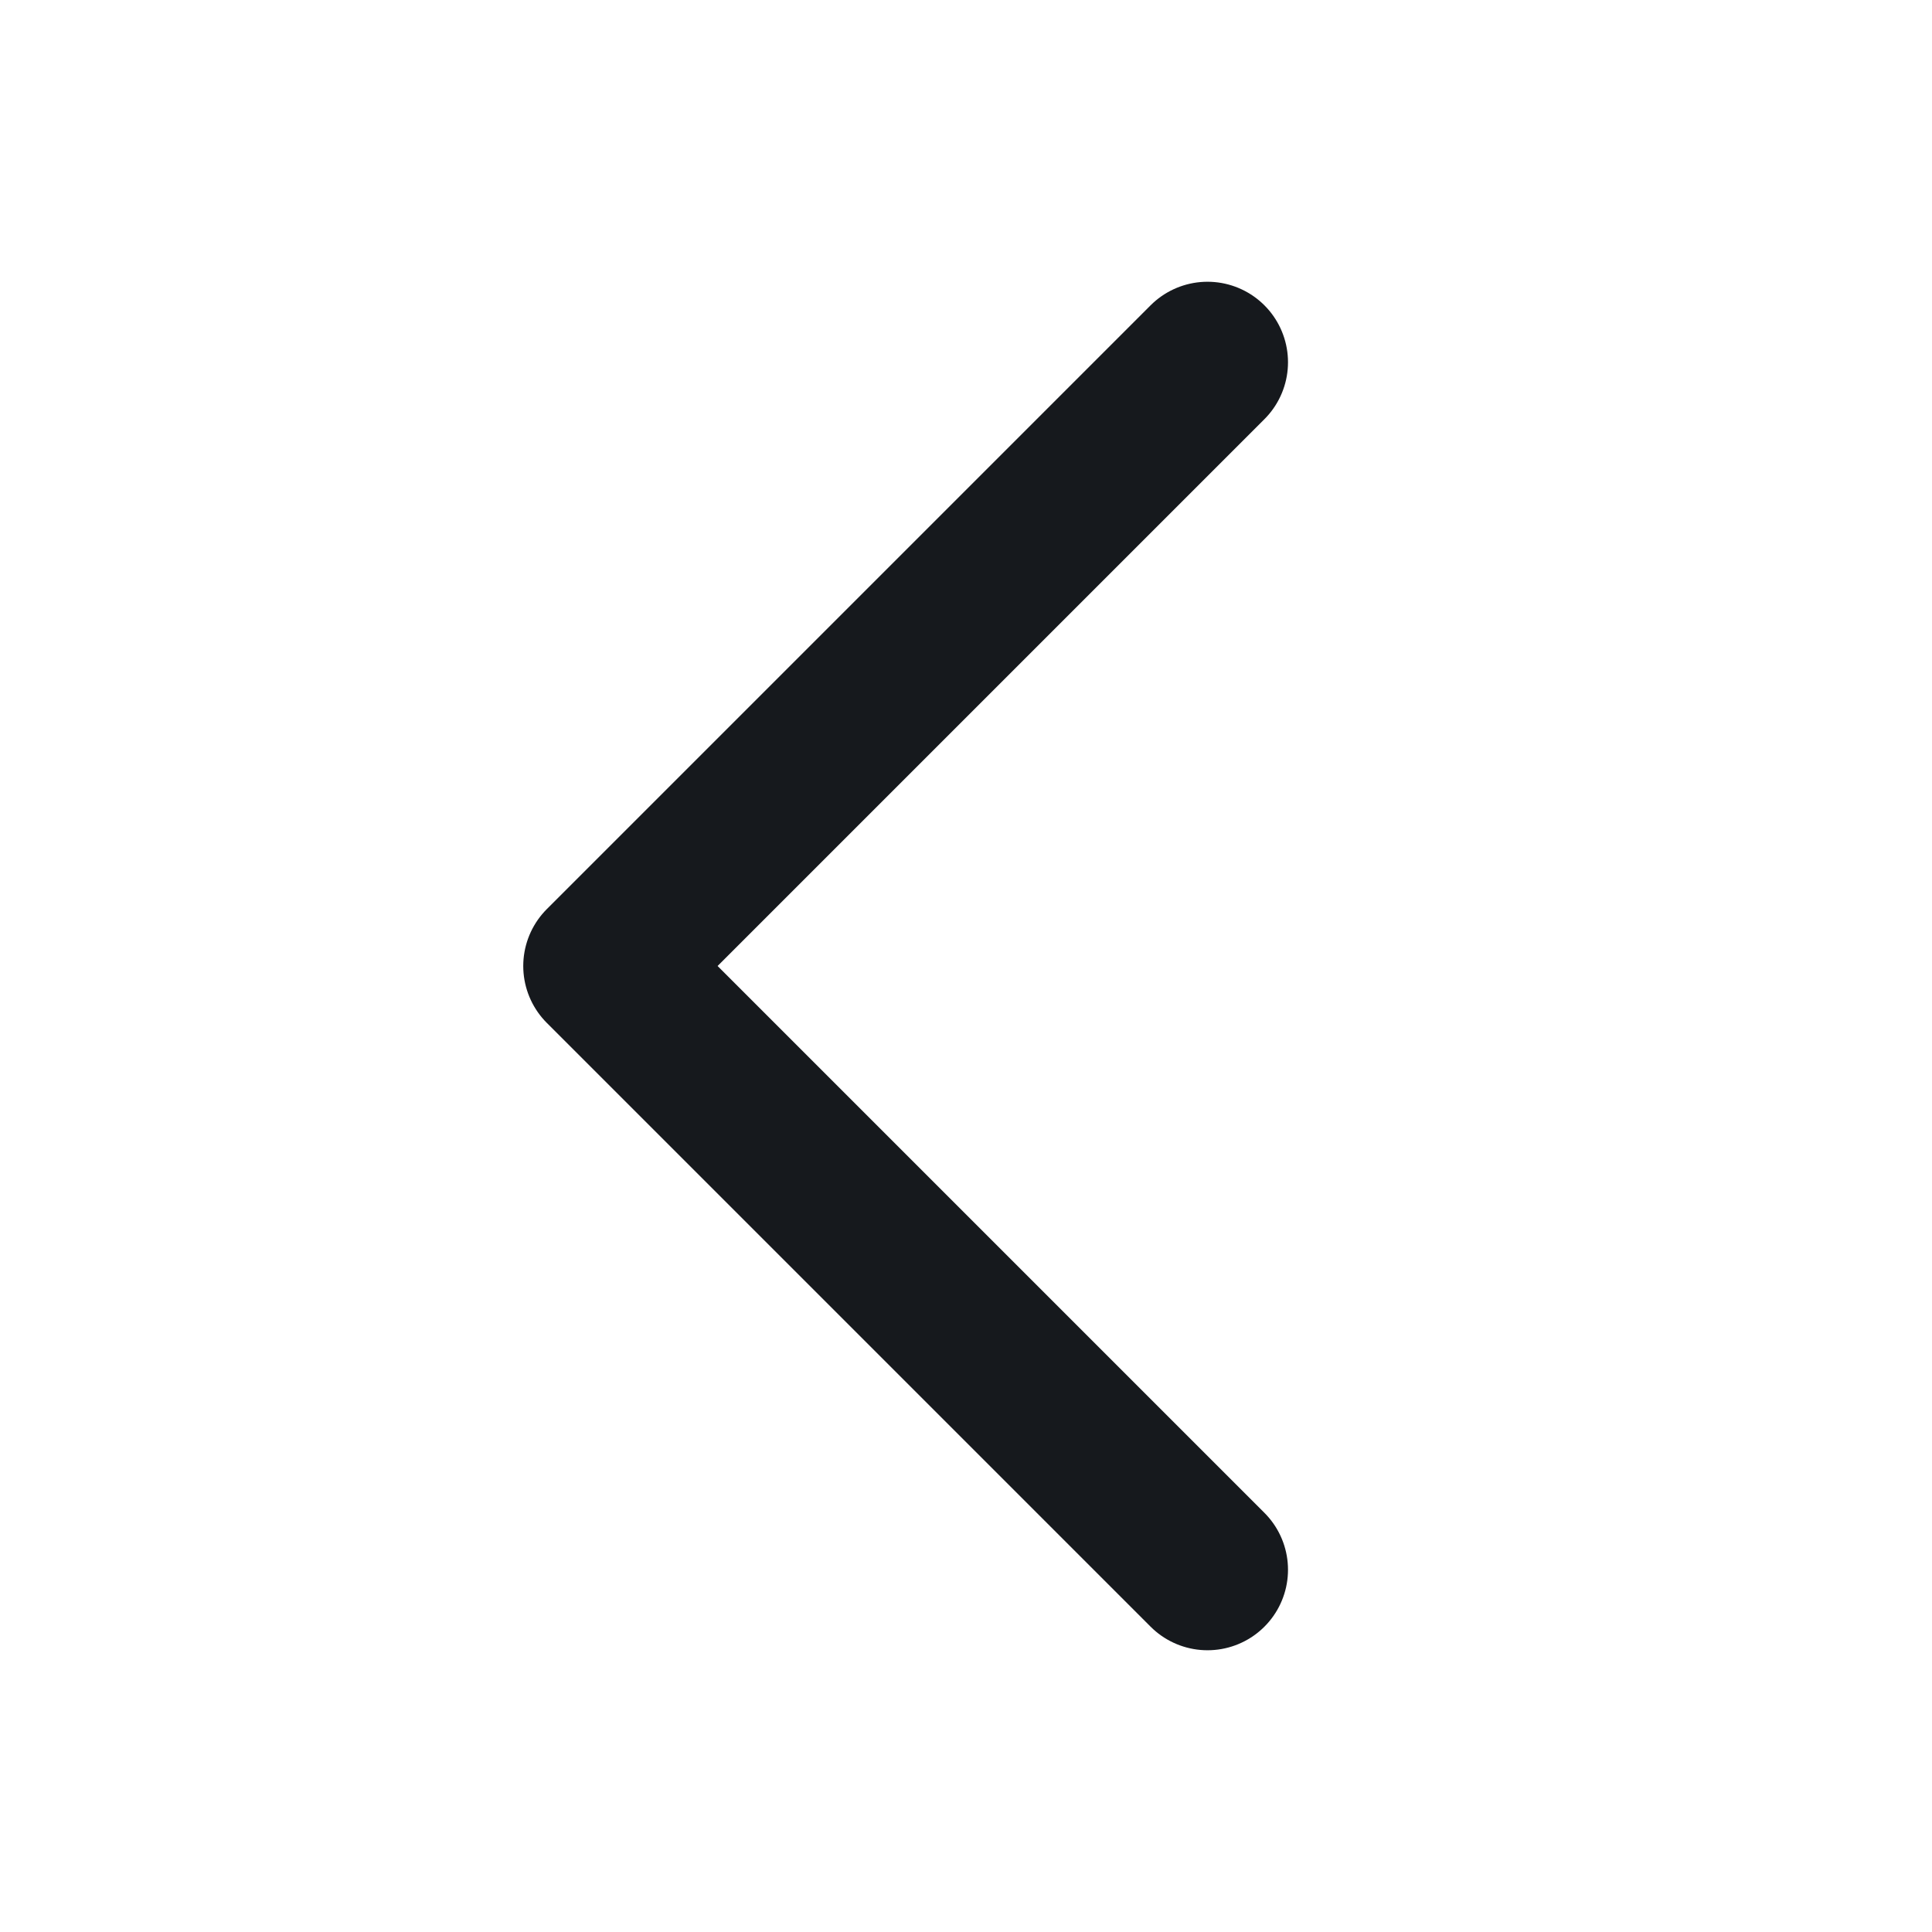
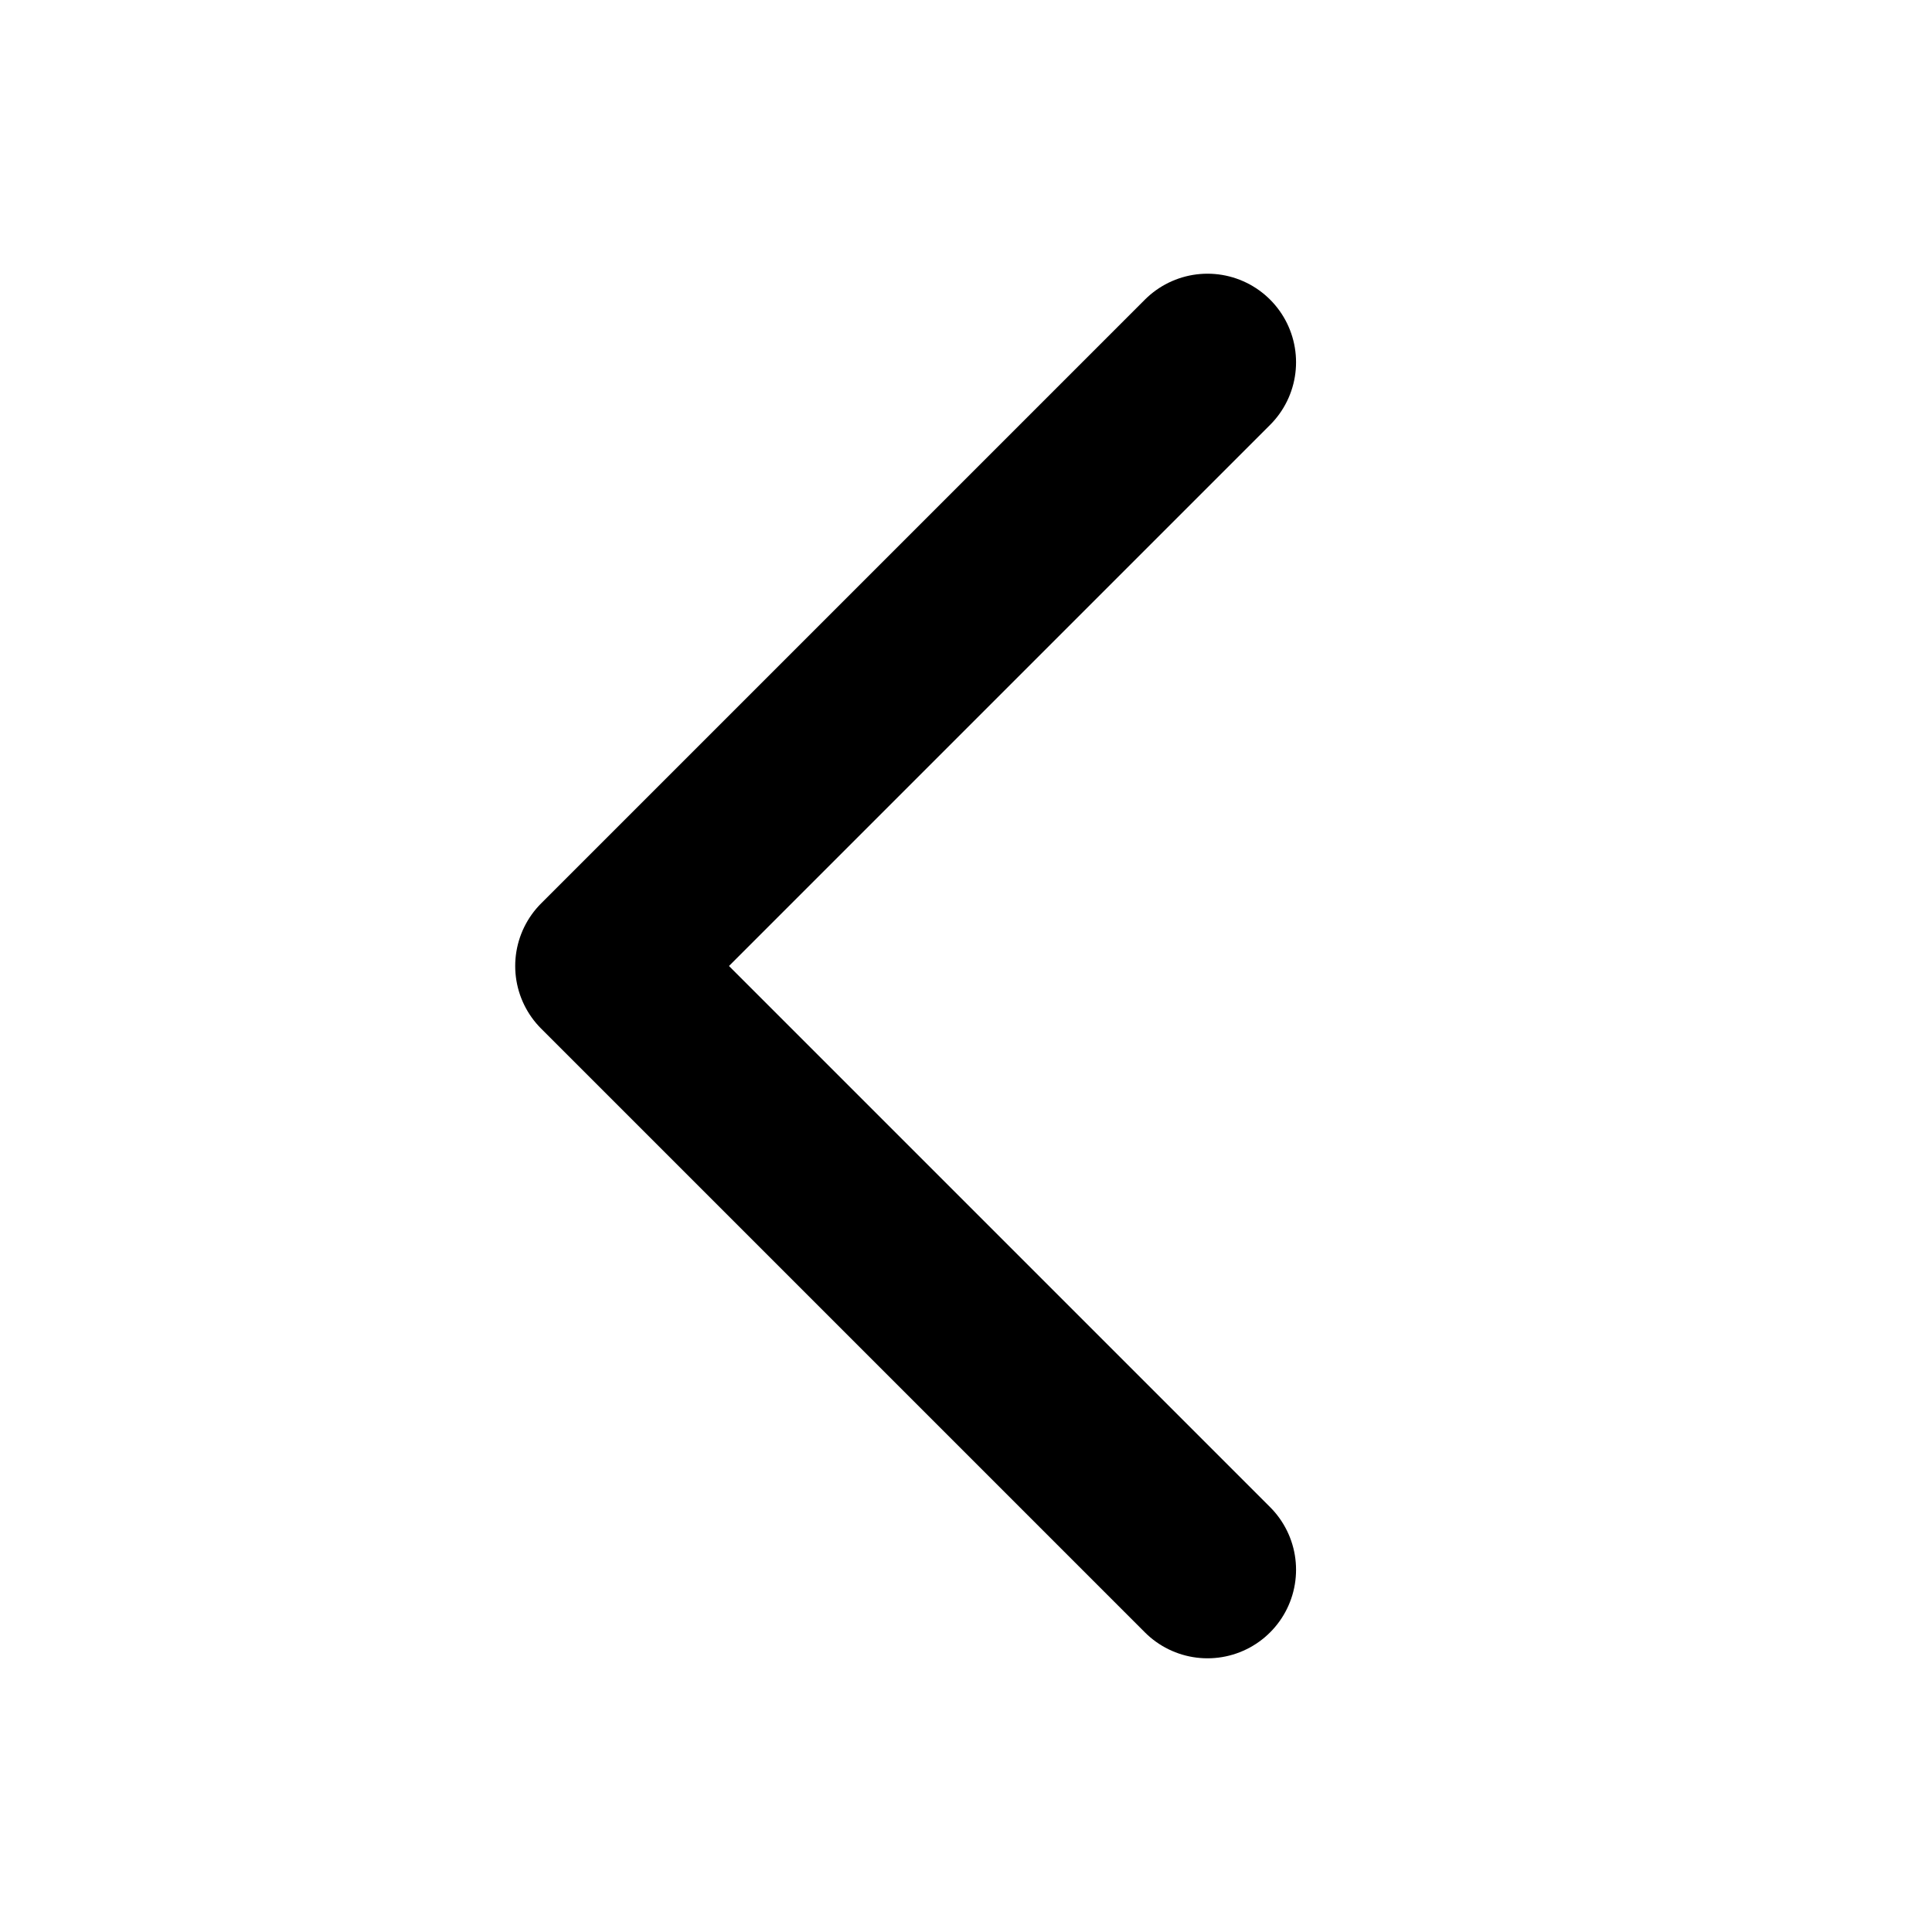
- <svg xmlns="http://www.w3.org/2000/svg" viewBox="0 0 24 24" width="24" height="24" fill="none" stroke="#16191D" stroke-width="2" stroke-linecap="round" stroke-linejoin="round">
+ <svg xmlns="http://www.w3.org/2000/svg" fill="none" stroke="currentColor" stroke-width="2.2" stroke-linecap="round" stroke-linejoin="round" viewBox="0 0 24 24">
  <path d="M15 4.5 7.5 12l7.5 7.5" />
</svg>
